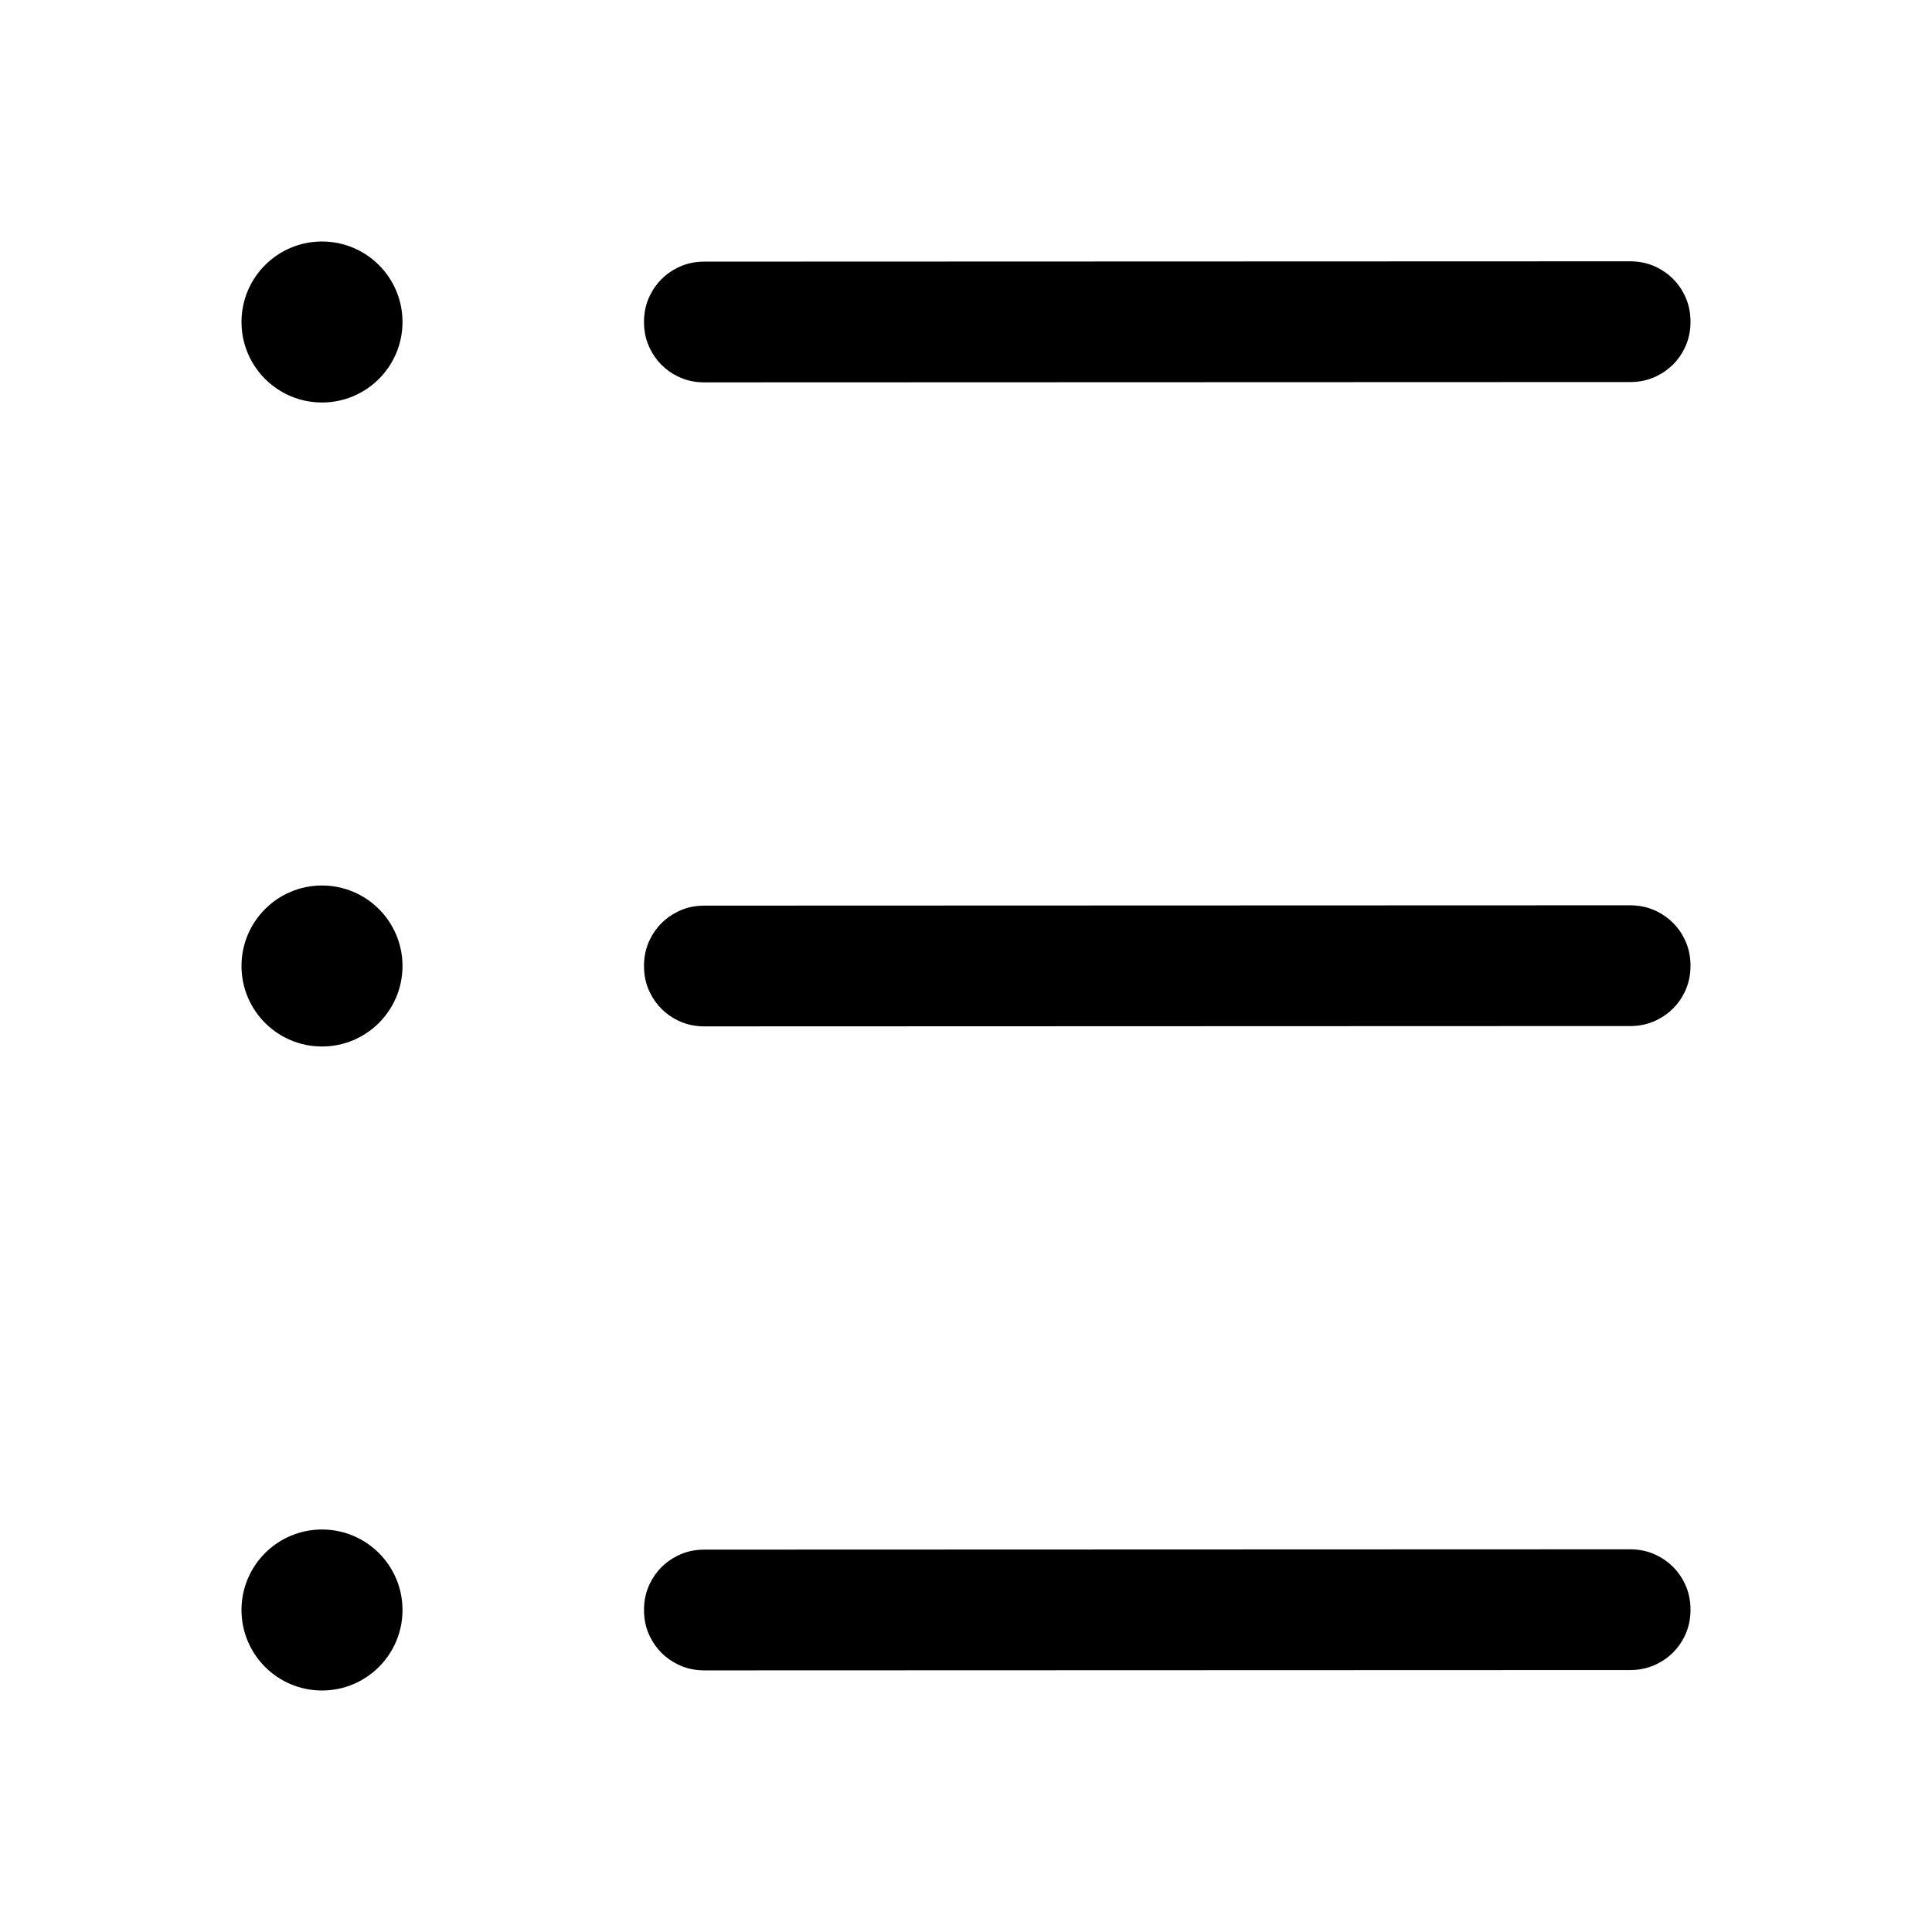
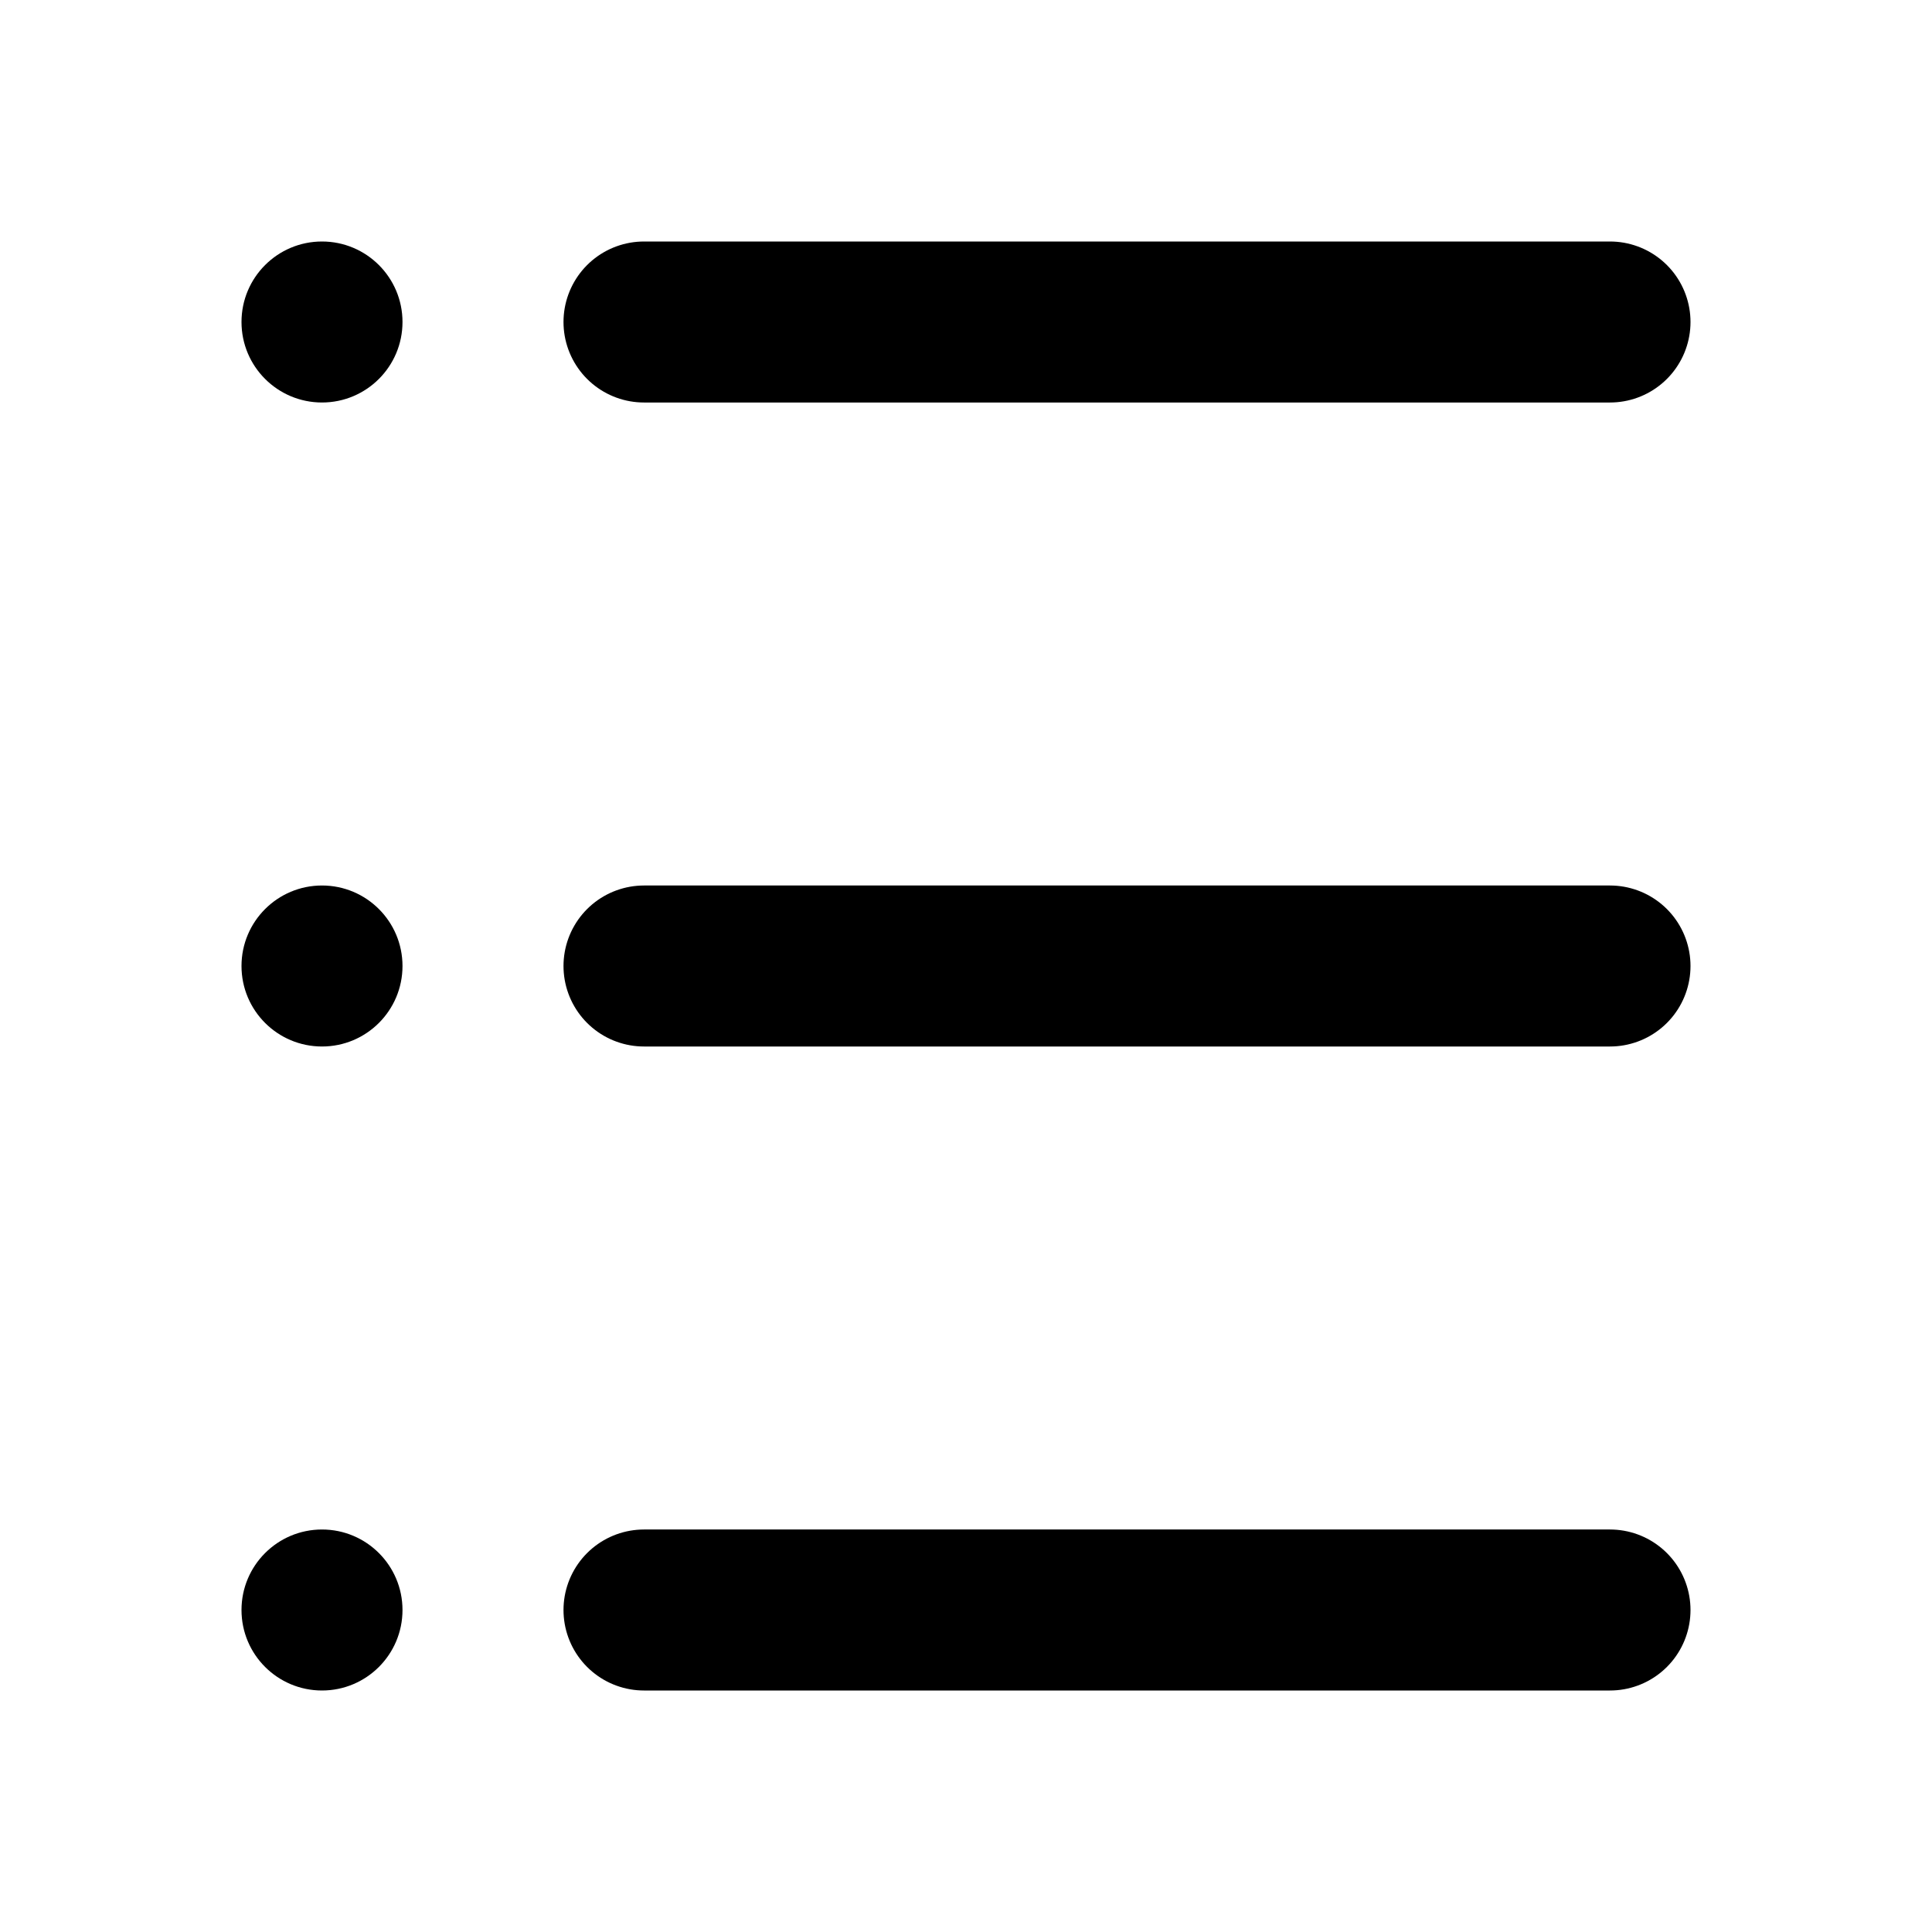
<svg xmlns="http://www.w3.org/2000/svg" viewBox="0 0 24 24" fill="none">
  <circle id="椭圆 1" cx="4" cy="4" r="1" fill="currentColor" />
  <circle id="椭圆 2" cx="4" cy="12" r="1" fill="currentColor" />
  <circle id="椭圆 3" cx="4" cy="20" r="1" fill="currentColor" />
-   <path id="矢量 12(边框)" d="M20.25 3.246L8.75 3.25C8.628 3.25 8.517 3.275 8.416 3.326C8.268 3.398 8.148 3.518 8.076 3.666C8.025 3.767 8 3.878 8 4C8 4.122 8.025 4.233 8.076 4.334C8.148 4.482 8.268 4.602 8.416 4.674C8.517 4.725 8.628 4.75 8.75 4.75L20.25 4.746L20.25 4.746C20.372 4.746 20.483 4.721 20.584 4.67C20.732 4.598 20.852 4.479 20.924 4.331C20.974 4.231 21 4.12 21 4L21 3.996C21 3.874 20.975 3.763 20.924 3.662C20.852 3.514 20.732 3.395 20.584 3.322C20.484 3.272 20.374 3.247 20.254 3.246L20.25 3.246Z" fill="currentColor" fill-rule="evenodd" />
-   <path id="矢量 12(边框)" d="M8.75 11.25L20.25 11.246L20.254 11.246C20.374 11.247 20.484 11.272 20.584 11.322C20.732 11.395 20.852 11.514 20.924 11.662C20.975 11.763 21 11.874 21 11.996L21 12C21 12.12 20.974 12.231 20.924 12.331C20.852 12.479 20.732 12.598 20.584 12.67C20.483 12.721 20.372 12.746 20.25 12.746L20.25 12.746L8.75 12.75C8.628 12.75 8.517 12.725 8.416 12.674C8.268 12.602 8.148 12.482 8.076 12.334C8.025 12.233 8 12.122 8 12C8 11.878 8.025 11.767 8.076 11.666C8.148 11.518 8.268 11.398 8.416 11.326C8.517 11.275 8.628 11.25 8.75 11.25ZM8.75 19.25L20.25 19.246L20.254 19.246C20.374 19.247 20.484 19.272 20.584 19.322C20.732 19.395 20.852 19.514 20.924 19.662C20.975 19.763 21 19.874 21 19.996L21 20C21 20.12 20.974 20.231 20.924 20.331C20.852 20.479 20.732 20.598 20.584 20.67C20.483 20.721 20.372 20.746 20.25 20.746L20.25 20.746L8.75 20.75C8.628 20.75 8.517 20.725 8.416 20.674C8.268 20.602 8.148 20.482 8.076 20.334C8.025 20.233 8 20.122 8 20C8 19.878 8.025 19.767 8.076 19.666C8.148 19.518 8.268 19.398 8.416 19.326C8.517 19.275 8.628 19.25 8.75 19.25Z" fill="currentColor" fill-rule="evenodd" />
+   <path id="矢量 12" d="M8 4L20 4" stroke="currentColor" stroke-linecap="round" stroke-width="2" />
+   <path id="矢量 13" d="M8 12L20 12" stroke="currentColor" stroke-linecap="round" stroke-width="2" />
+   <path id="矢量 14" d="M8 20L20 20" stroke="currentColor" stroke-linecap="round" stroke-width="2" />
</svg>
